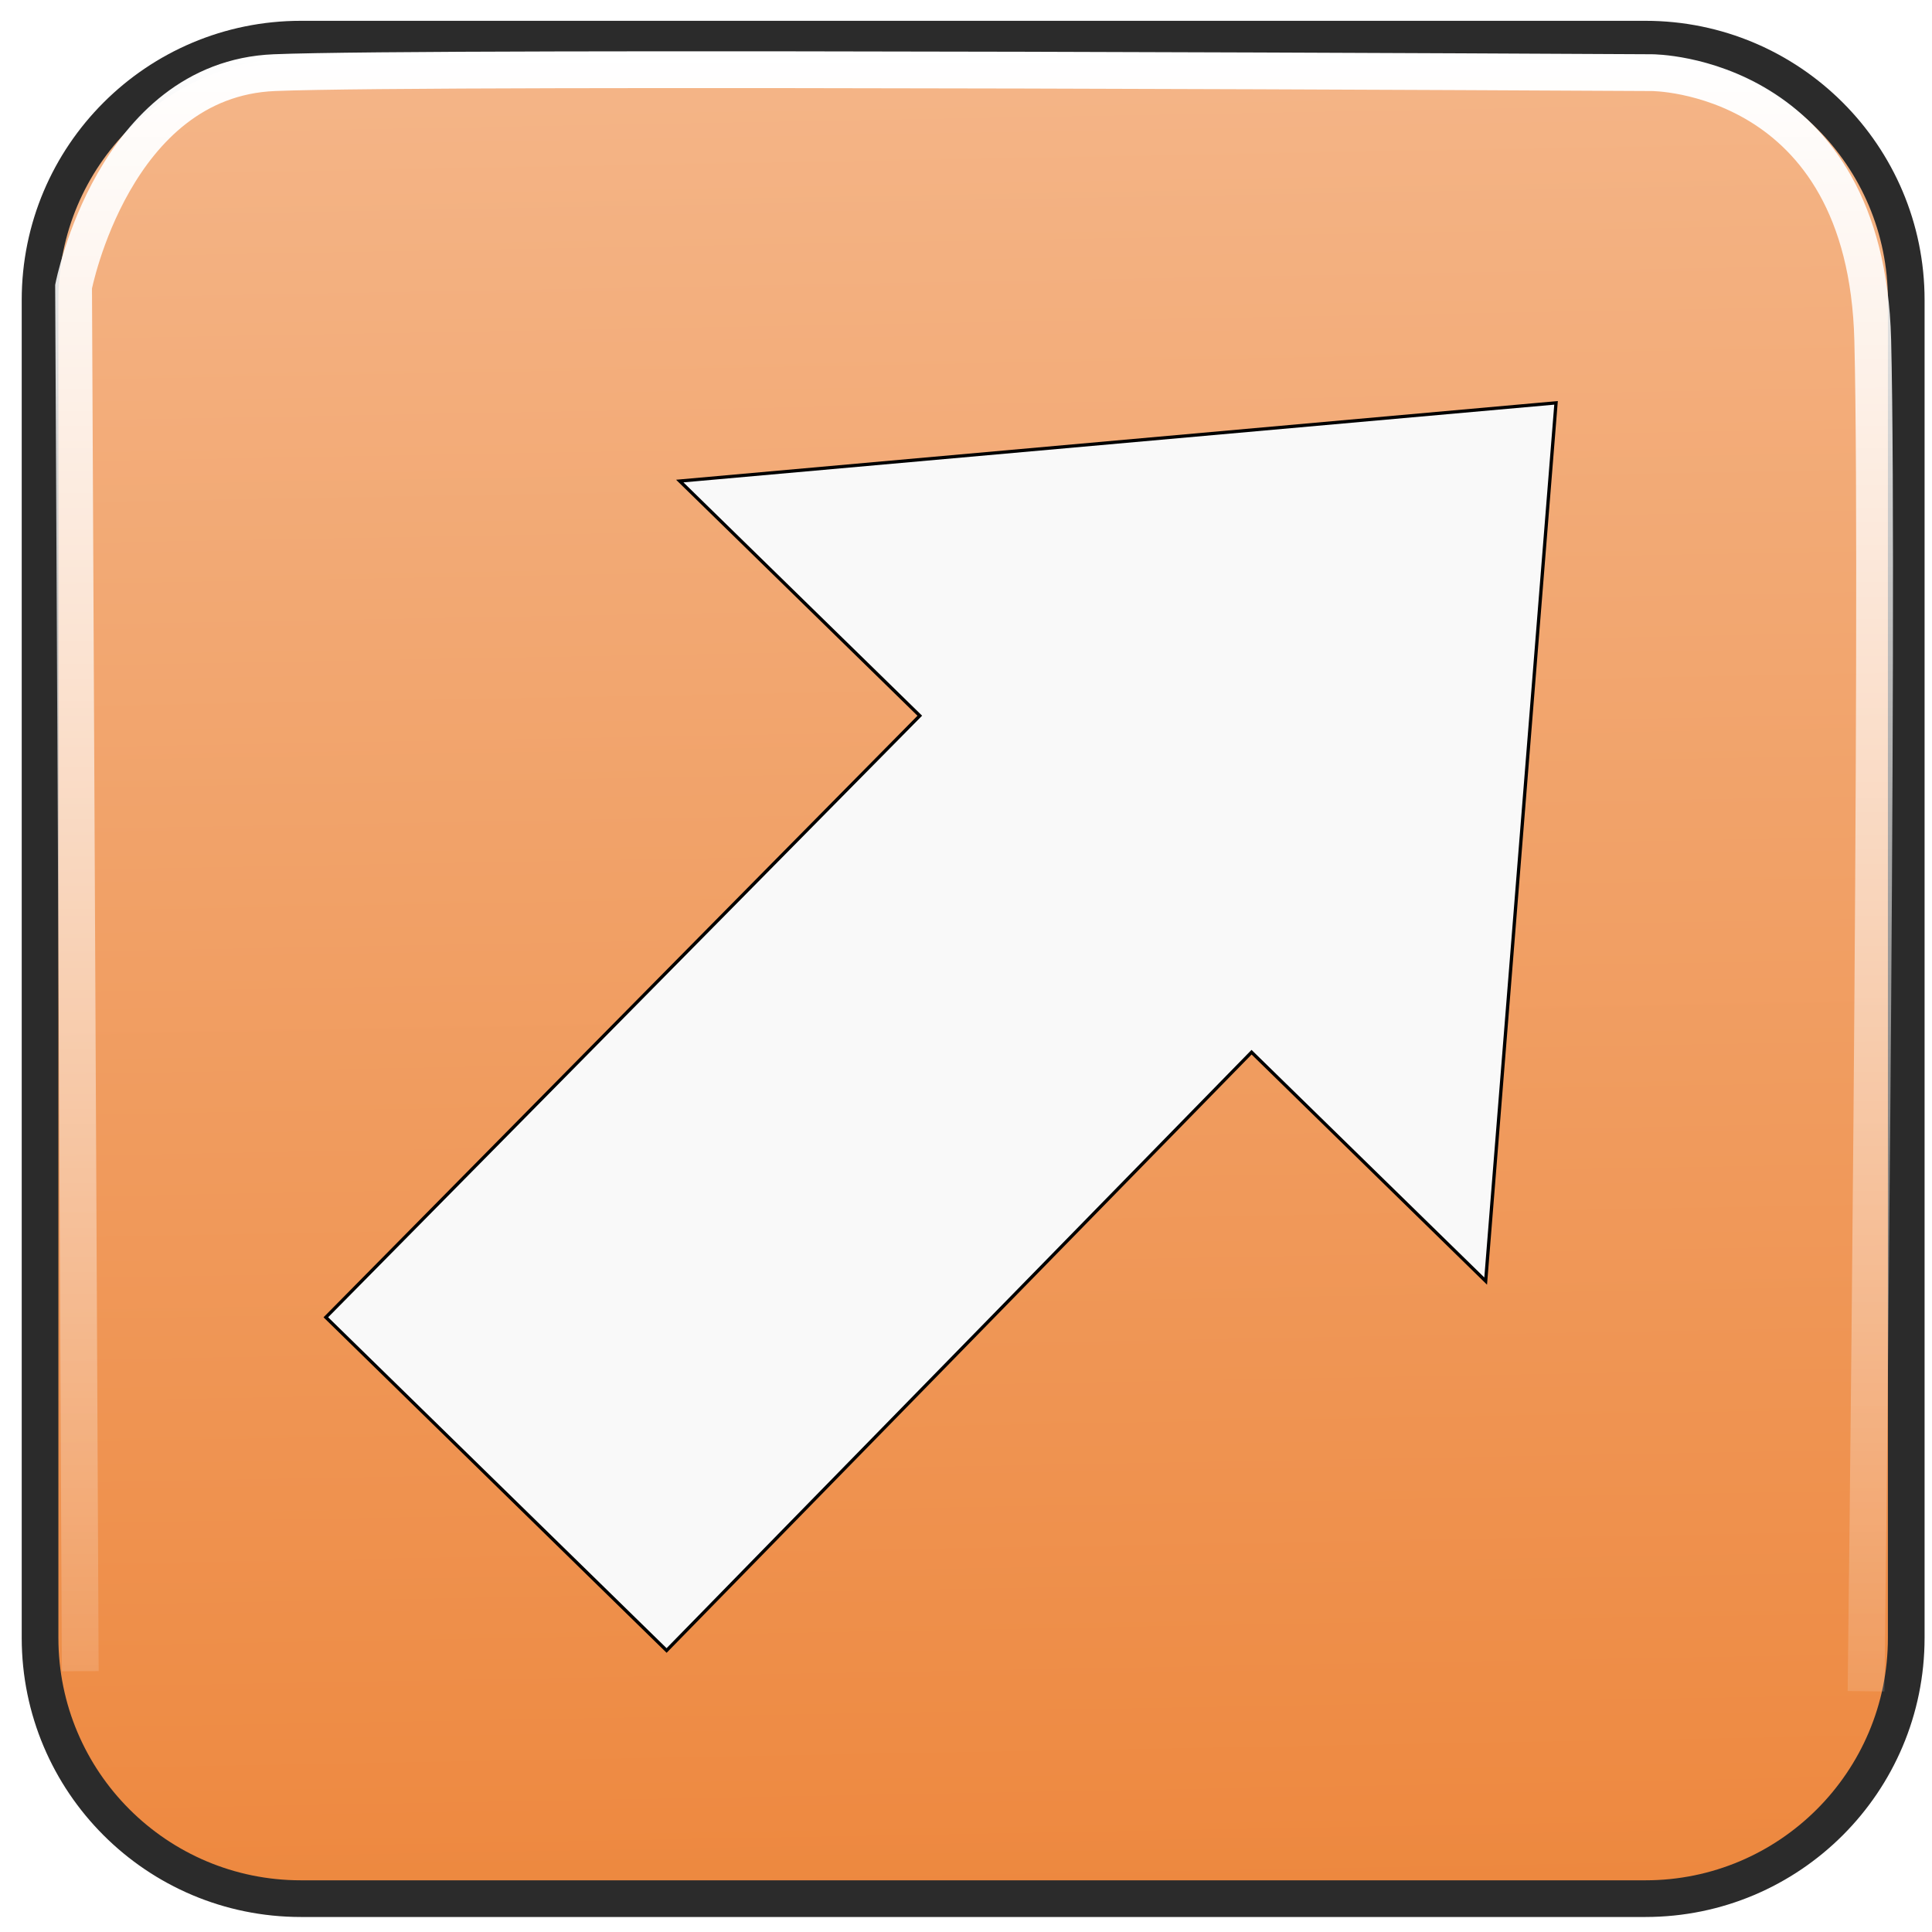
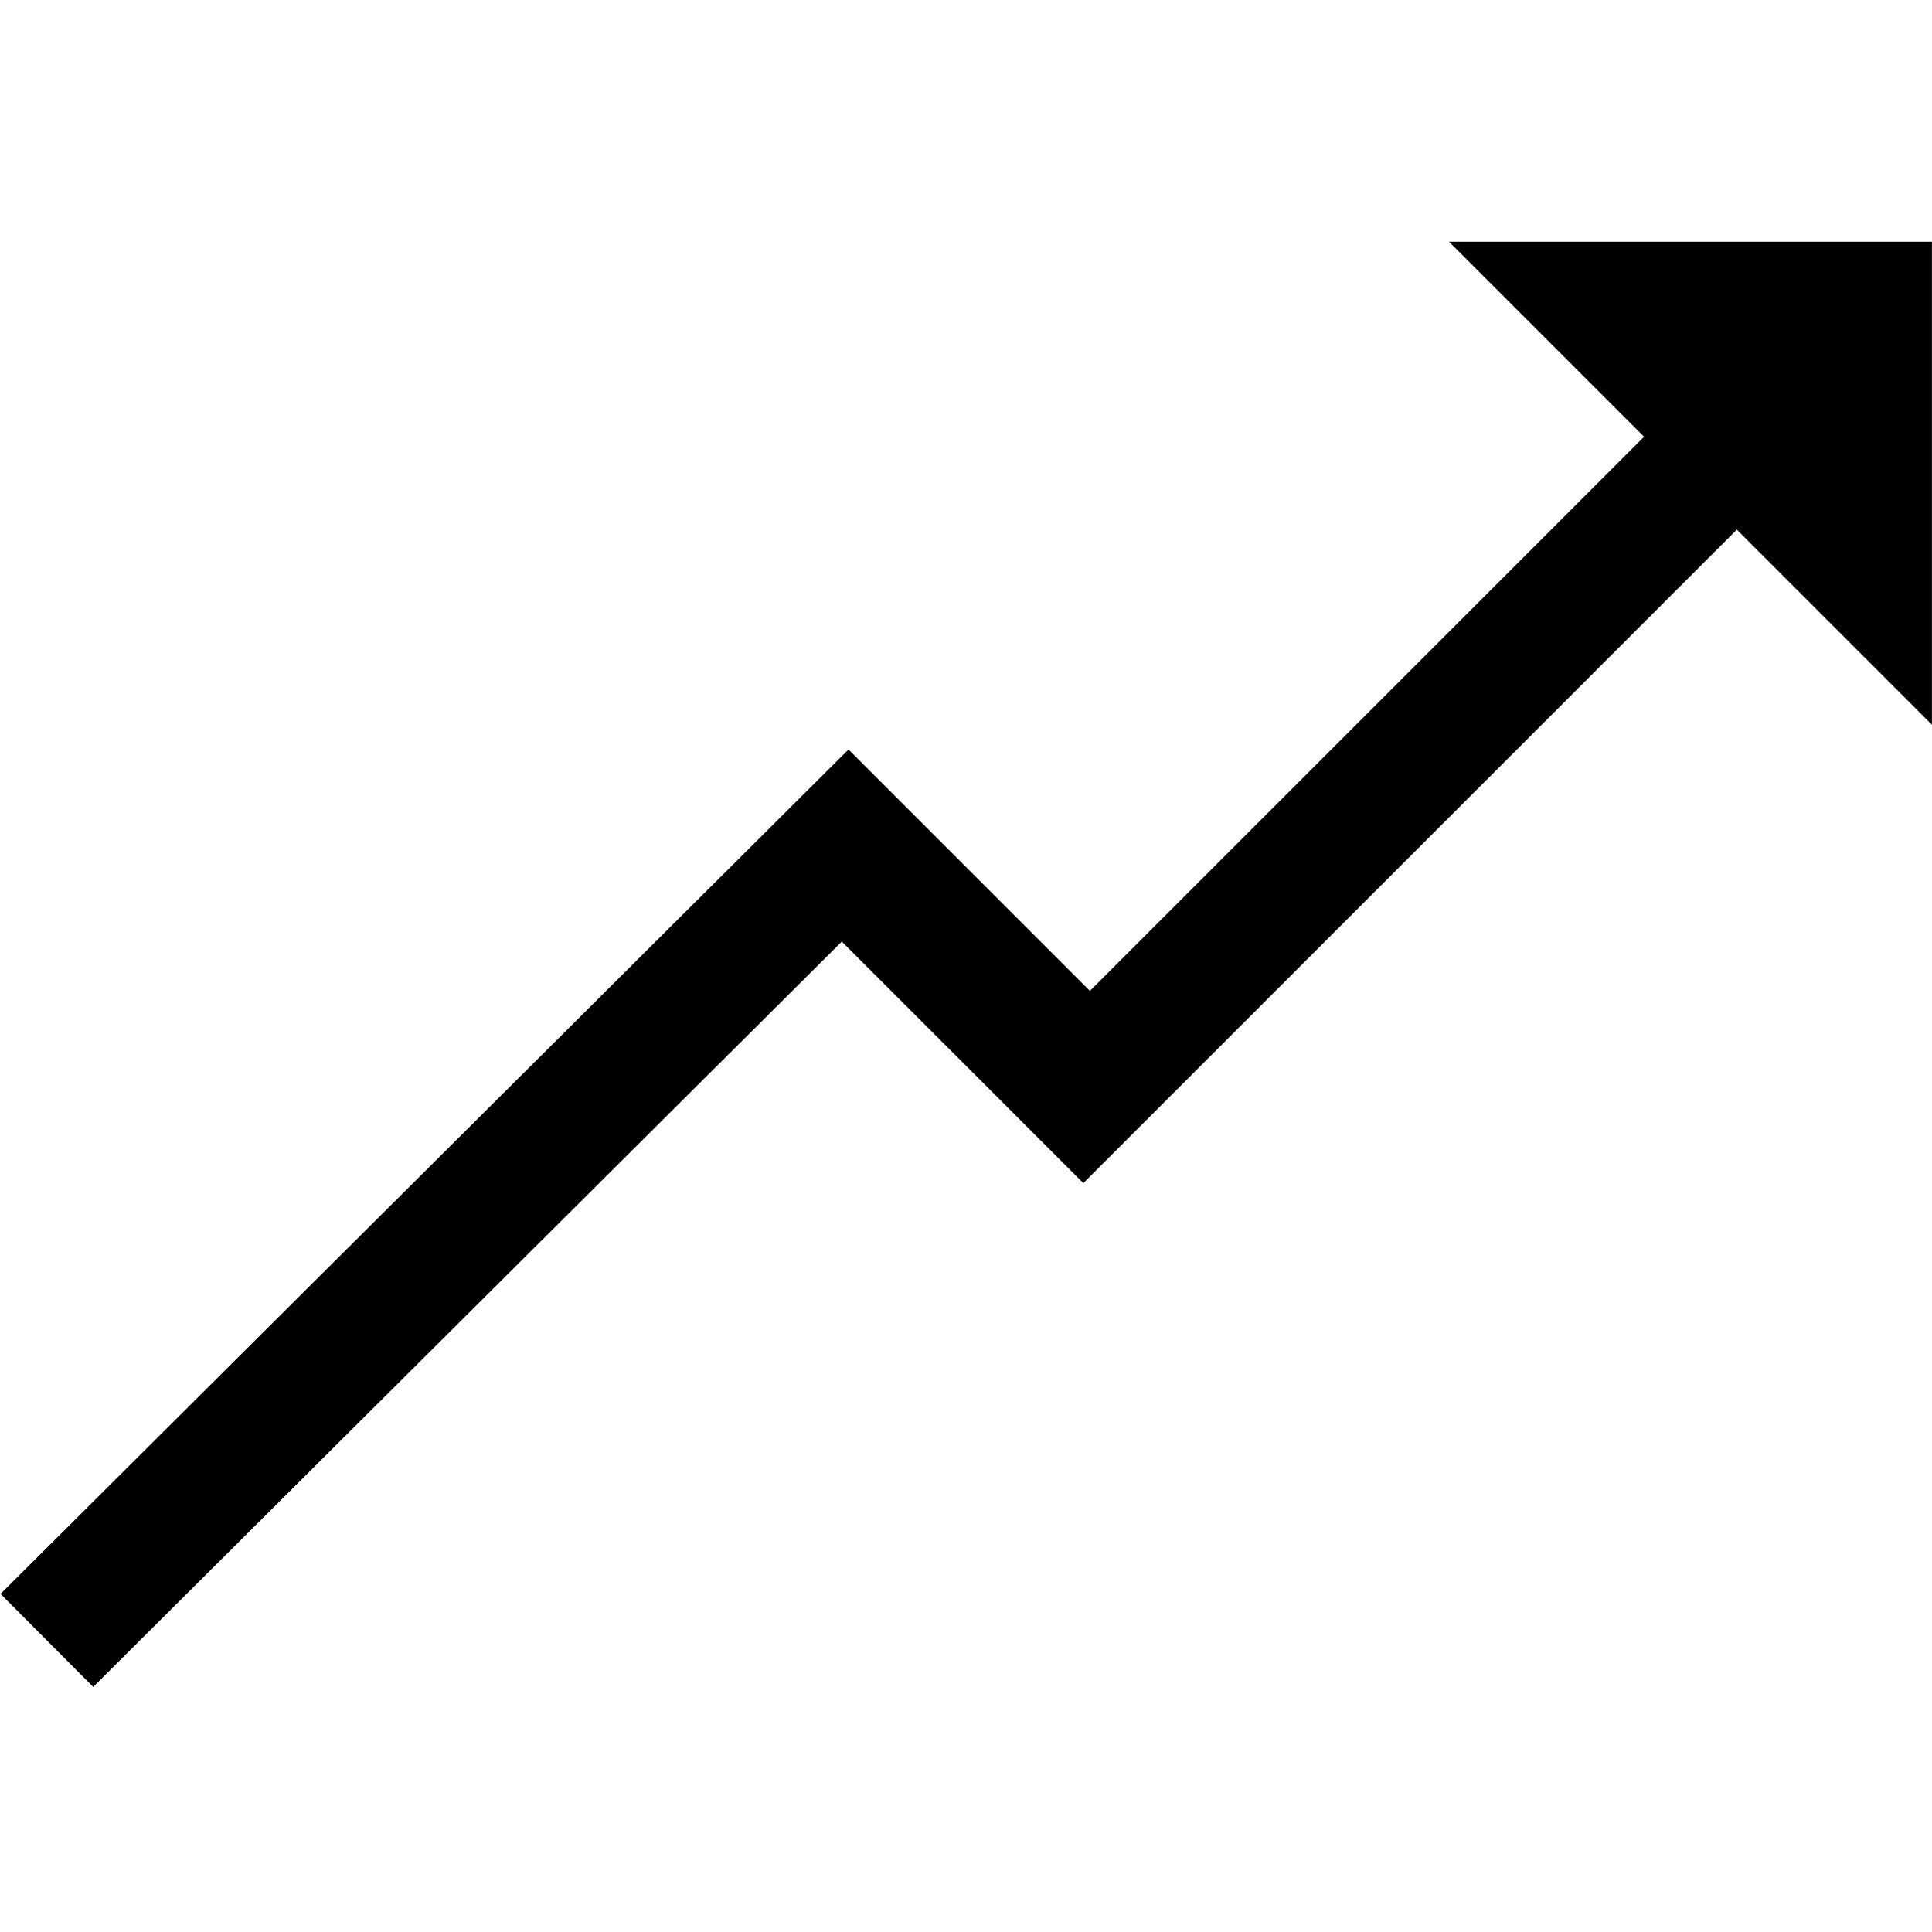
- <svg xmlns="http://www.w3.org/2000/svg" xmlns:xlink="http://www.w3.org/1999/xlink" width="52.509" height="52.52" viewBox="0 0 52.509 52.52" id="svg5160" version="1.0">
-   <defs id="defs5162">
-     <linearGradient id="linearGradient13960">
-       <stop style="stop-color:white;stop-opacity:1;" offset="0" id="stop13962" />
-       <stop style="stop-color:white;stop-opacity:0;" offset="1" id="stop13964" />
-     </linearGradient>
-     <linearGradient id="linearGradient13950">
-       <stop style="stop-color:#e96b10;stop-opacity:1;" offset="0" id="stop13952" />
-       <stop style="stop-color:white;stop-opacity:1;" offset="1" id="stop13954" />
-     </linearGradient>
-     <linearGradient xlink:href="#linearGradient13950" id="linearGradient13956" x1="46.592" y1="89.585" x2="43.592" y2="-74.733" gradientUnits="userSpaceOnUse" />
-     <linearGradient xlink:href="#linearGradient13960" id="linearGradient13966" x1="26.48" y1="1.394" x2="26.48" y2="52.843" gradientUnits="userSpaceOnUse" />
-   </defs>
-   <g id="layer1" transform="translate(-3.819132,-6.155729)">
-     <g style="display:inline" id="layer4" transform="translate(-392.7904,328.2799)" />
-     <g id="g3039" transform="translate(-840.833,182.2722)" />
-     <g id="g3041" transform="translate(-840.833,182.2722)">
-       <path style="opacity:1;fill:#71c000;fill-opacity:1;stroke:#71c000;stroke-width:3.379;stroke-linejoin:bevel;stroke-miterlimit:4;stroke-dasharray:none;stroke-opacity:1" d="" id="path3043" />
-       <path style="opacity:1;fill:#71c000;fill-opacity:1;stroke:#71c000;stroke-width:3.379;stroke-linejoin:bevel;stroke-miterlimit:4;stroke-dasharray:none;stroke-opacity:1" d="" id="path3045" />
-       <path style="opacity:1;fill:#71c000;fill-opacity:1;stroke:#71c000;stroke-width:3.379;stroke-linejoin:bevel;stroke-miterlimit:4;stroke-dasharray:none;stroke-opacity:1" d="" id="path3047" />
+ <svg xmlns="http://www.w3.org/2000/svg" width="256" height="256" version="1.1" viewBox="0 0 67.733 67.733">
+   <style>.gui_icon_class {
+     stroke-linejoin:miter;
+     stroke-opacity:1;
+     fill-opacity:1;
+     fill-rule:evenodd;
+     stroke:none;
+     stroke-linecap:butt;
+     stroke-width:1px;
+     fill:#000000;
+ }
+ .gui_icon_class {
+     stroke-linejoin:miter;
+     stroke-opacity:1;
+     fill-opacity:1;
+     fill-rule:evenodd;
+     stroke:none;
+     stroke-linecap:butt;
+     stroke-width:1px;
+     fill:#000000;
+ }</style>
+   <g transform="translate(0 -229.27)">
+     <g transform="matrix(2.0878 0 0 2.2337 41.673 -337.41)">
+       <g transform="matrix(.70711 .66092 -.75652 .70711 207.77 81.238)">
+         <path class="gui_icon_class" transform="matrix(.089611 -.083759 .089611 .083759 -30.561 272.46)" d="m192 32 25.848 25.848-73.424 73.422-31.984-31.984-112.36 111.88 12.281 12.326 99.191-98.756 32.008 32.006 86.586-86.586 25.85 25.85v-64h-64z" />
+       </g>
    </g>
-     <g id="g3049" transform="translate(-840.833,182.2722)" />
-     <g id="g3089" transform="translate(-840.833,182.2722)" />
-     <g id="g4774" transform="translate(-1426.607,-26.2895)" />
-     <g id="layer2" transform="translate(-1426.607,-26.2895)">
-       <path style="opacity:1;fill:#71c000;fill-opacity:1;stroke:#71c000;stroke-width:3.379;stroke-linejoin:bevel;stroke-miterlimit:4;stroke-dasharray:none;stroke-opacity:1" d="" id="path3422" />
-       <path style="opacity:1;fill:#71c000;fill-opacity:1;stroke:#71c000;stroke-width:3.379;stroke-linejoin:bevel;stroke-miterlimit:4;stroke-dasharray:none;stroke-opacity:1" d="" id="path3426" />
-       <path style="opacity:1;fill:#71c000;fill-opacity:1;stroke:#71c000;stroke-width:3.379;stroke-linejoin:bevel;stroke-miterlimit:4;stroke-dasharray:none;stroke-opacity:1" d="" id="path3428" />
-     </g>
-     <g id="g5777" transform="translate(-1426.607,-26.2895)" />
-     <g id="layer5" transform="translate(-1426.607,-26.2895)" />
-     <rect style="opacity:1;color:black;fill:url(#linearGradient13956);fill-opacity:1.0;fill-rule:evenodd;stroke:#2b2b2b;stroke-width:0.997;stroke-linecap:butt;stroke-linejoin:miter;marker:none;marker-start:none;marker-mid:none;marker-end:none;stroke-miterlimit:4;stroke-dasharray:none;stroke-dashoffset:0;stroke-opacity:1;visibility:visible;display:inline;overflow:visible" id="rect13948" width="50.731" height="50.549" x="4.908" y="7.22" ry="7.091" />
-     <g id="g3192" style="display:inline" transform="translate(-996.7028,556.527)" />
-     <path style="opacity:1;color:black;fill:none;fill-opacity:1;fill-rule:evenodd;stroke:url(#linearGradient13966);stroke-width:1;stroke-linecap:butt;stroke-linejoin:miter;marker:none;marker-start:none;marker-mid:none;marker-end:none;stroke-miterlimit:4;stroke-dasharray:none;stroke-dashoffset:0;stroke-opacity:1;visibility:visible;display:inline;overflow:visible" d="M 2.182,45.429 L 2,7.793 C 2,7.793 3.091,2.157 7.455,1.975 C 11.818,1.793 44.909,1.975 44.909,1.975 C 44.909,1.975 50.727,1.975 50.909,9.247 C 51.091,16.52 50.727,45.975 50.727,45.975" id="path13958" transform="translate(3.819132,6.155729)" />
-     <path style="opacity:1;color:black;fill:#f9f9f9;fill-opacity:1;fill-rule:evenodd;stroke:black;stroke-width:0.089;stroke-linecap:butt;stroke-linejoin:miter;marker:none;marker-start:none;marker-mid:none;marker-end:none;stroke-miterlimit:4;stroke-dasharray:none;stroke-dashoffset:0;stroke-opacity:1;visibility:visible;display:inline;overflow:visible" d="M 12.677,41.965 L 21.94,51.023 L 37.842,34.759 L 44.206,40.981 L 46.119,17.107 L 22.298,19.233 L 28.823,25.612 L 12.677,41.965 z " id="path13723" />
  </g>
</svg>
